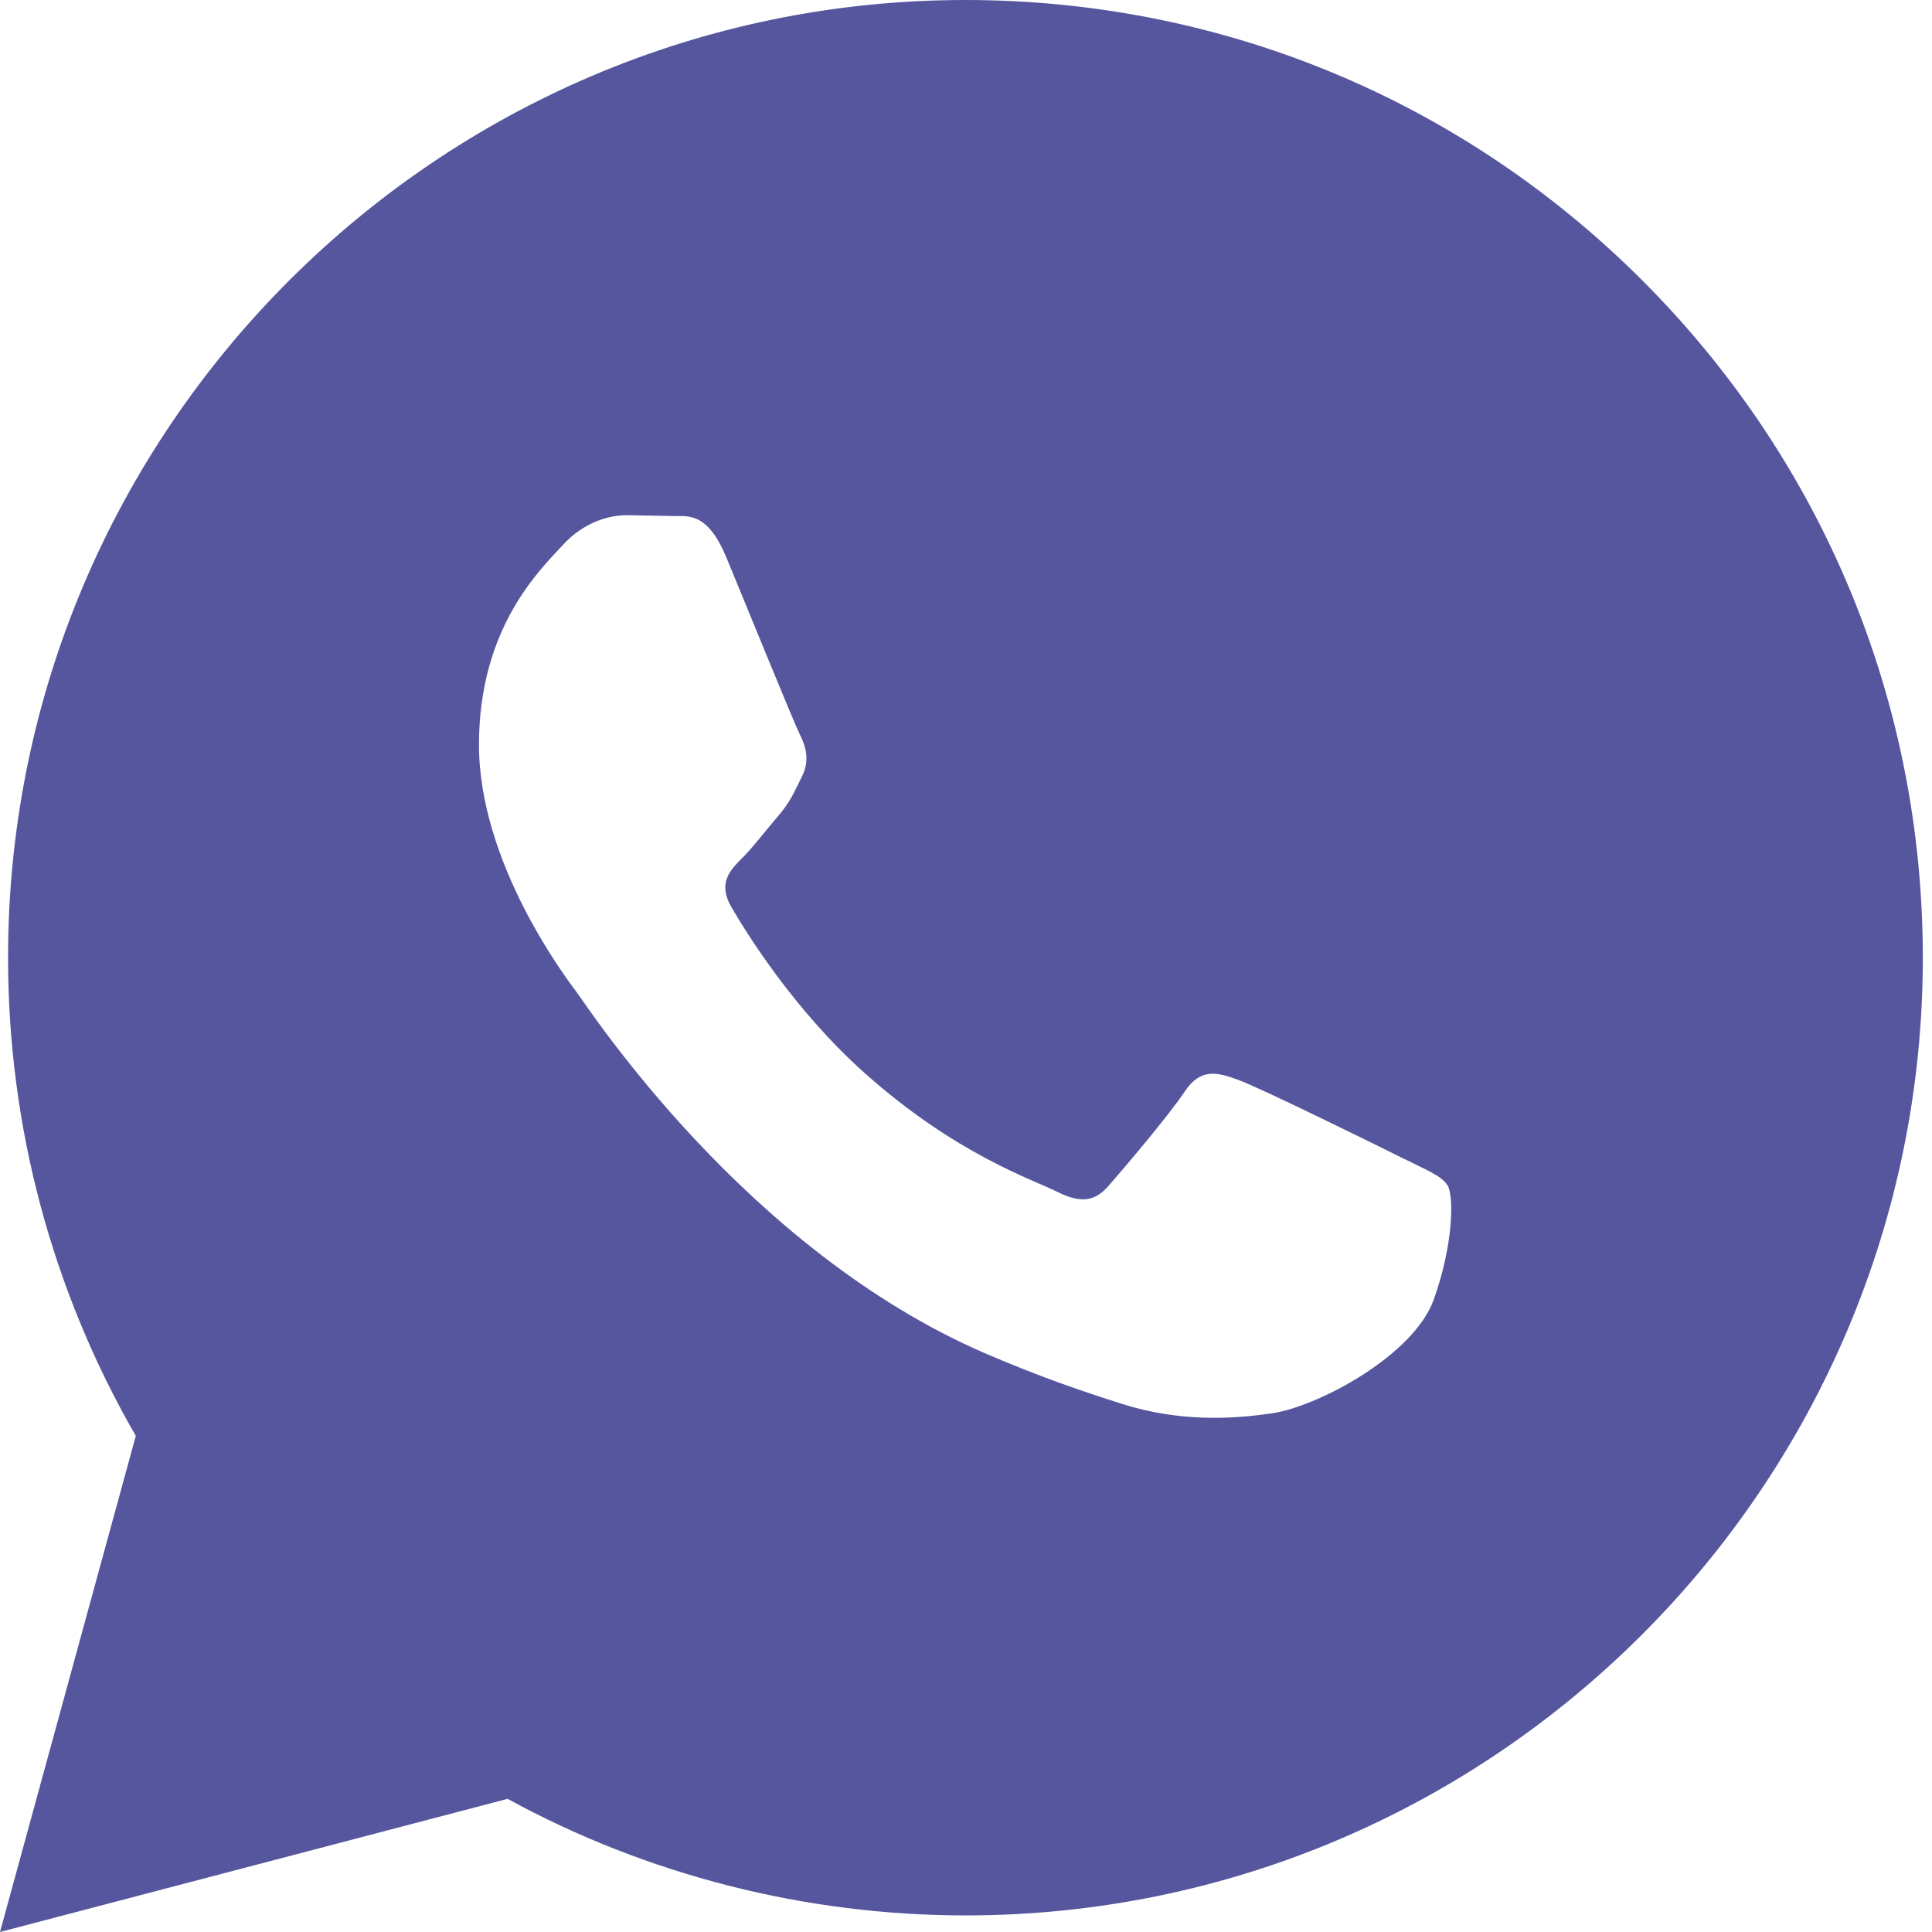
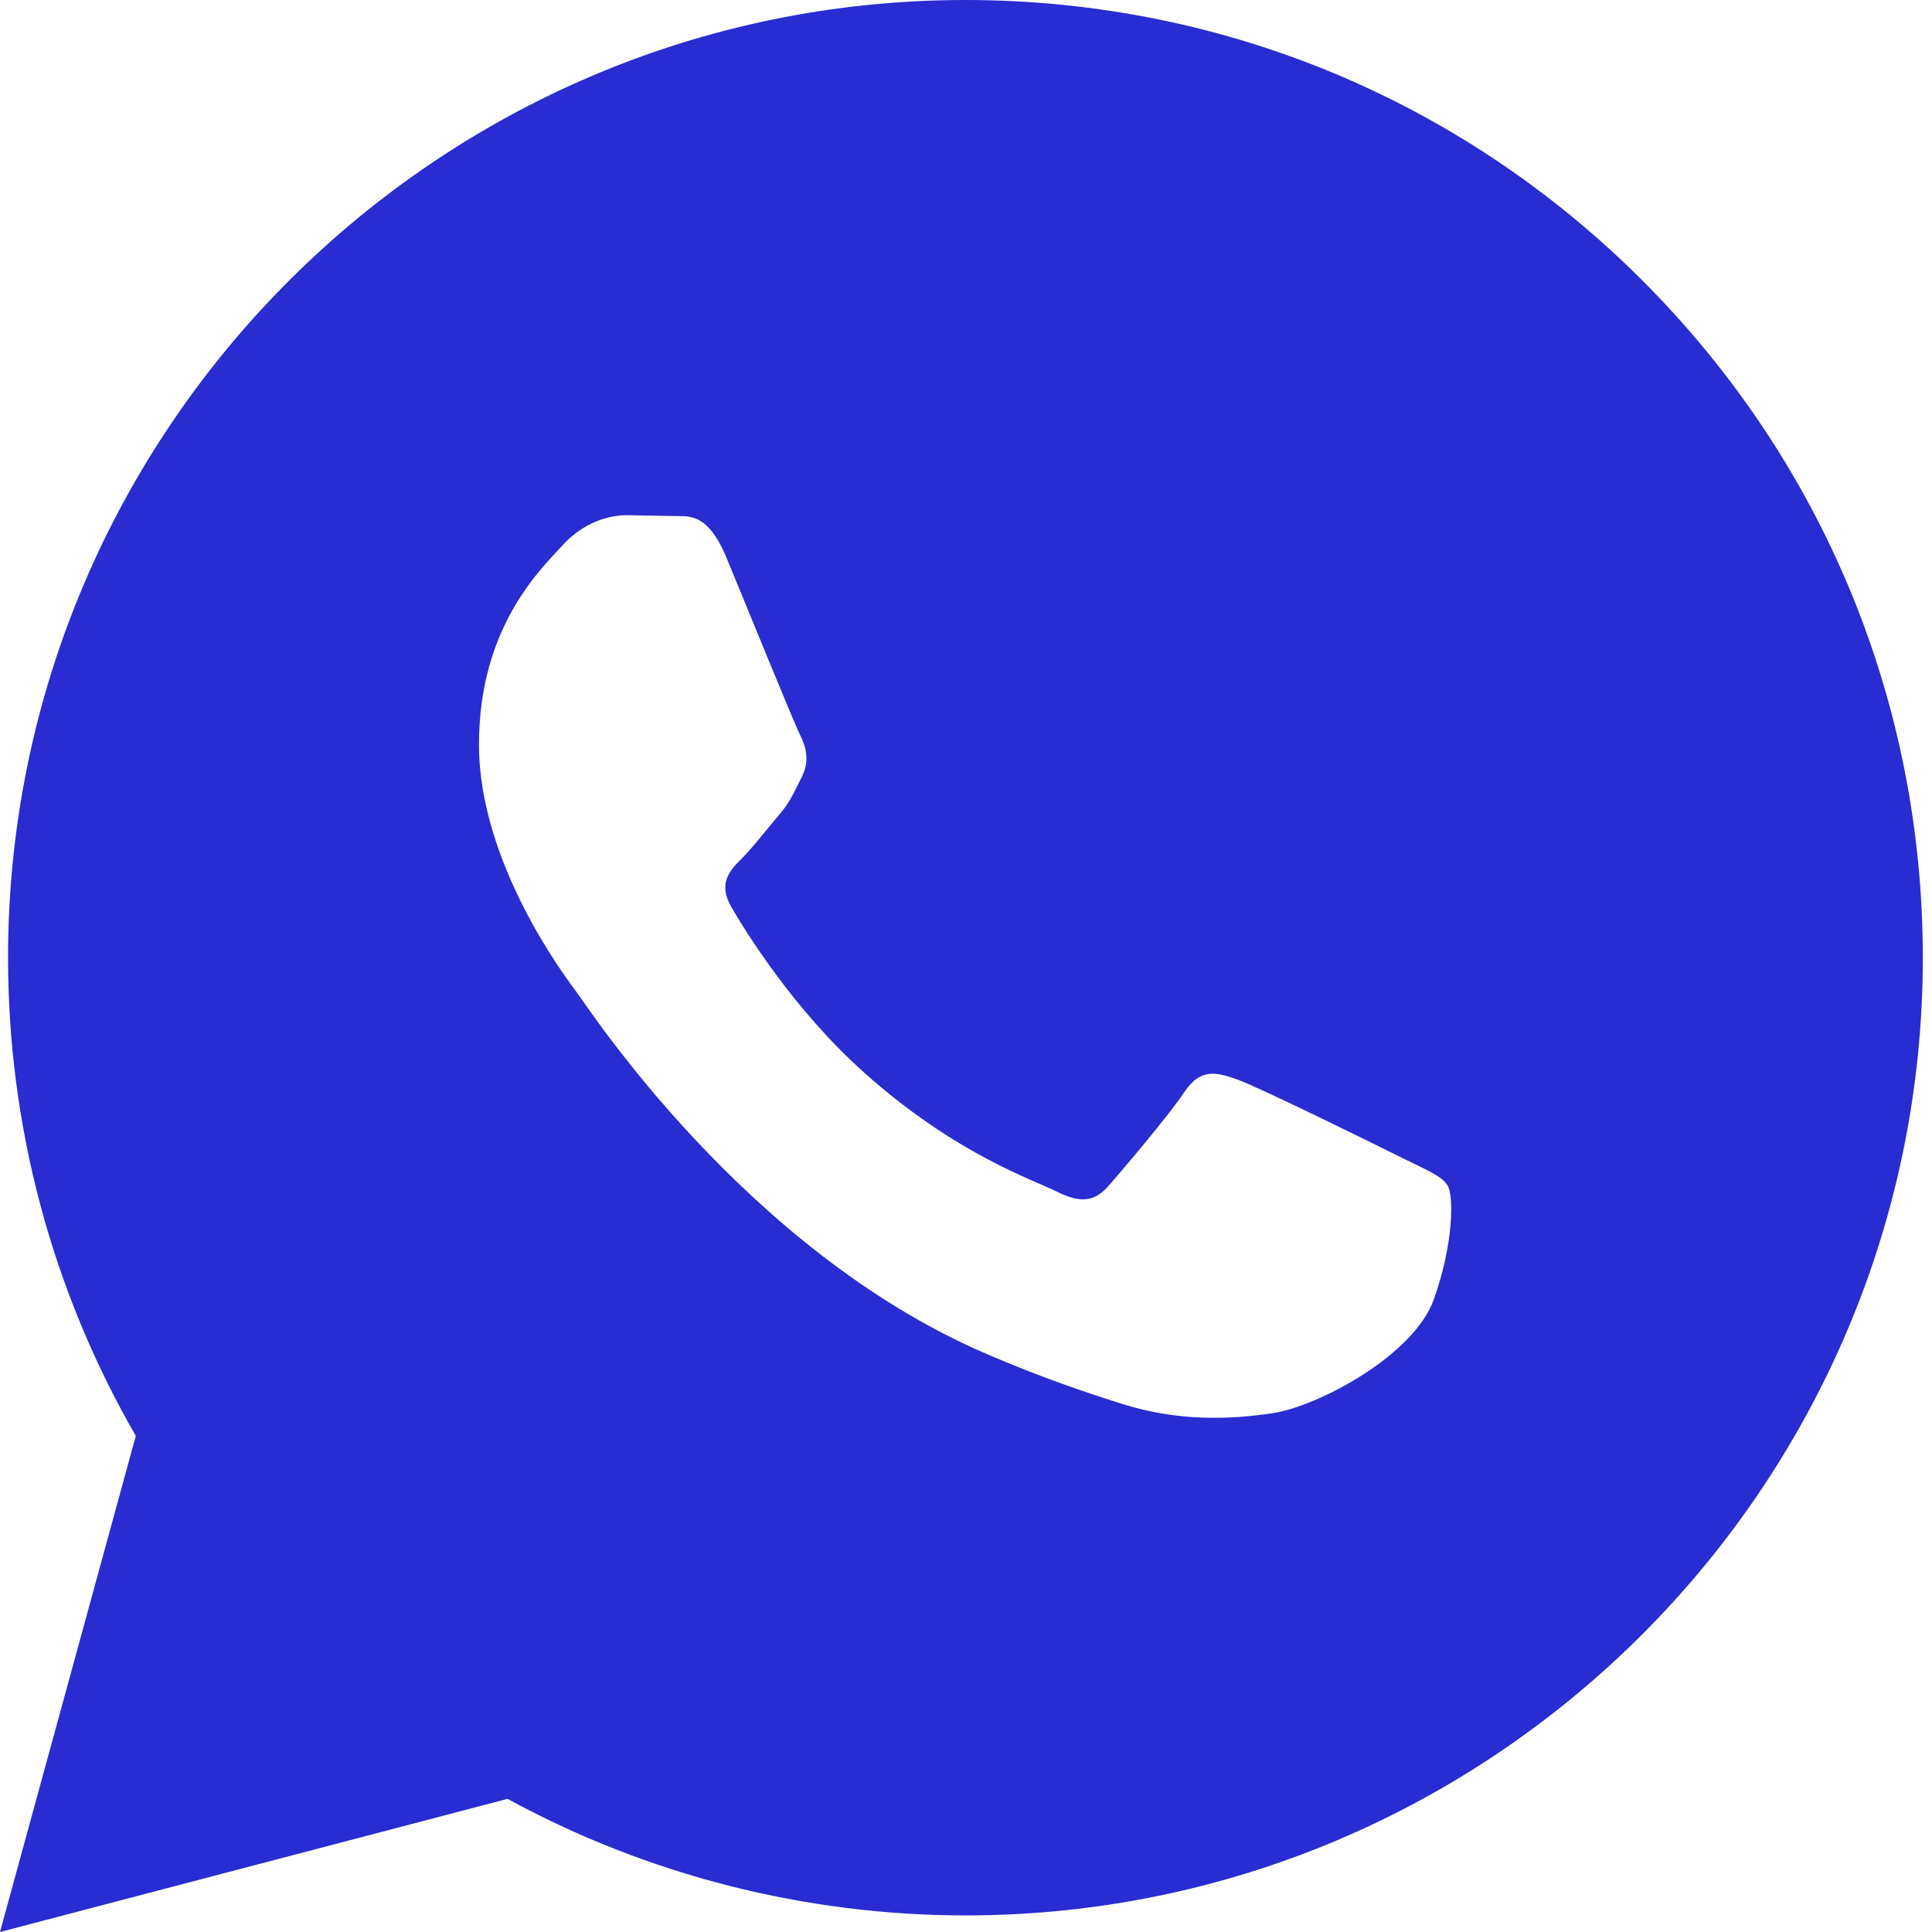
<svg xmlns="http://www.w3.org/2000/svg" width="24" height="24" viewBox="0 0 24 24" fill="none">
-   <path d="M0 24L1.687 17.837C0.646 16.033 0.099 13.988 0.1 11.891C0.103 5.335 5.438 0 11.993 0C15.174 0.001 18.16 1.24 20.406 3.488C22.651 5.736 23.887 8.724 23.886 11.902C23.883 18.459 18.548 23.794 11.993 23.794C10.003 23.793 8.042 23.294 6.305 22.346L0 24ZM17.984 14.729C17.91 14.605 17.712 14.531 17.414 14.382C17.117 14.233 15.656 13.514 15.383 13.415C15.111 13.316 14.913 13.266 14.714 13.564C14.516 13.861 13.946 14.531 13.773 14.729C13.6 14.927 13.426 14.952 13.129 14.803C12.832 14.654 11.874 14.341 10.739 13.328C9.856 12.54 9.259 11.567 9.086 11.269C8.913 10.972 9.068 10.811 9.216 10.663C9.35 10.53 9.513 10.316 9.662 10.142C9.813 9.97 9.862 9.846 9.962 9.647C10.061 9.449 10.012 9.275 9.937 9.126C9.862 8.978 9.268 7.515 9.021 6.92C8.779 6.341 8.534 6.419 8.352 6.41L7.782 6.4C7.584 6.4 7.262 6.474 6.99 6.772C6.718 7.07 5.95 7.788 5.95 9.251C5.95 10.714 7.015 12.127 7.163 12.325C7.312 12.523 9.258 15.525 12.239 16.812C12.948 17.118 13.502 17.301 13.933 17.438C14.645 17.664 15.293 17.632 15.805 17.556C16.376 17.471 17.563 16.837 17.811 16.143C18.059 15.448 18.059 14.853 17.984 14.729Z" fill="#55569E" />
+   <path d="M0 24L1.687 17.837C0.646 16.033 0.099 13.988 0.1 11.891C0.103 5.335 5.438 0 11.993 0C15.174 0.001 18.16 1.24 20.406 3.488C22.651 5.736 23.887 8.724 23.886 11.902C23.883 18.459 18.548 23.794 11.993 23.794C10.003 23.793 8.042 23.294 6.305 22.346L0 24ZM17.984 14.729C17.91 14.605 17.712 14.531 17.414 14.382C17.117 14.233 15.656 13.514 15.383 13.415C15.111 13.316 14.913 13.266 14.714 13.564C14.516 13.861 13.946 14.531 13.773 14.729C13.6 14.927 13.426 14.952 13.129 14.803C12.832 14.654 11.874 14.341 10.739 13.328C9.856 12.54 9.259 11.567 9.086 11.269C8.913 10.972 9.068 10.811 9.216 10.663C9.35 10.53 9.513 10.316 9.662 10.142C9.813 9.97 9.862 9.846 9.962 9.647C10.061 9.449 10.012 9.275 9.937 9.126C9.862 8.978 9.268 7.515 9.021 6.92C8.779 6.341 8.534 6.419 8.352 6.41L7.782 6.4C7.584 6.4 7.262 6.474 6.99 6.772C6.718 7.07 5.95 7.788 5.95 9.251C5.95 10.714 7.015 12.127 7.163 12.325C7.312 12.523 9.258 15.525 12.239 16.812C12.948 17.118 13.502 17.301 13.933 17.438C14.645 17.664 15.293 17.632 15.805 17.556C16.376 17.471 17.563 16.837 17.811 16.143C18.059 15.448 18.059 14.853 17.984 14.729Z" fill="#292cd1" />
</svg>
